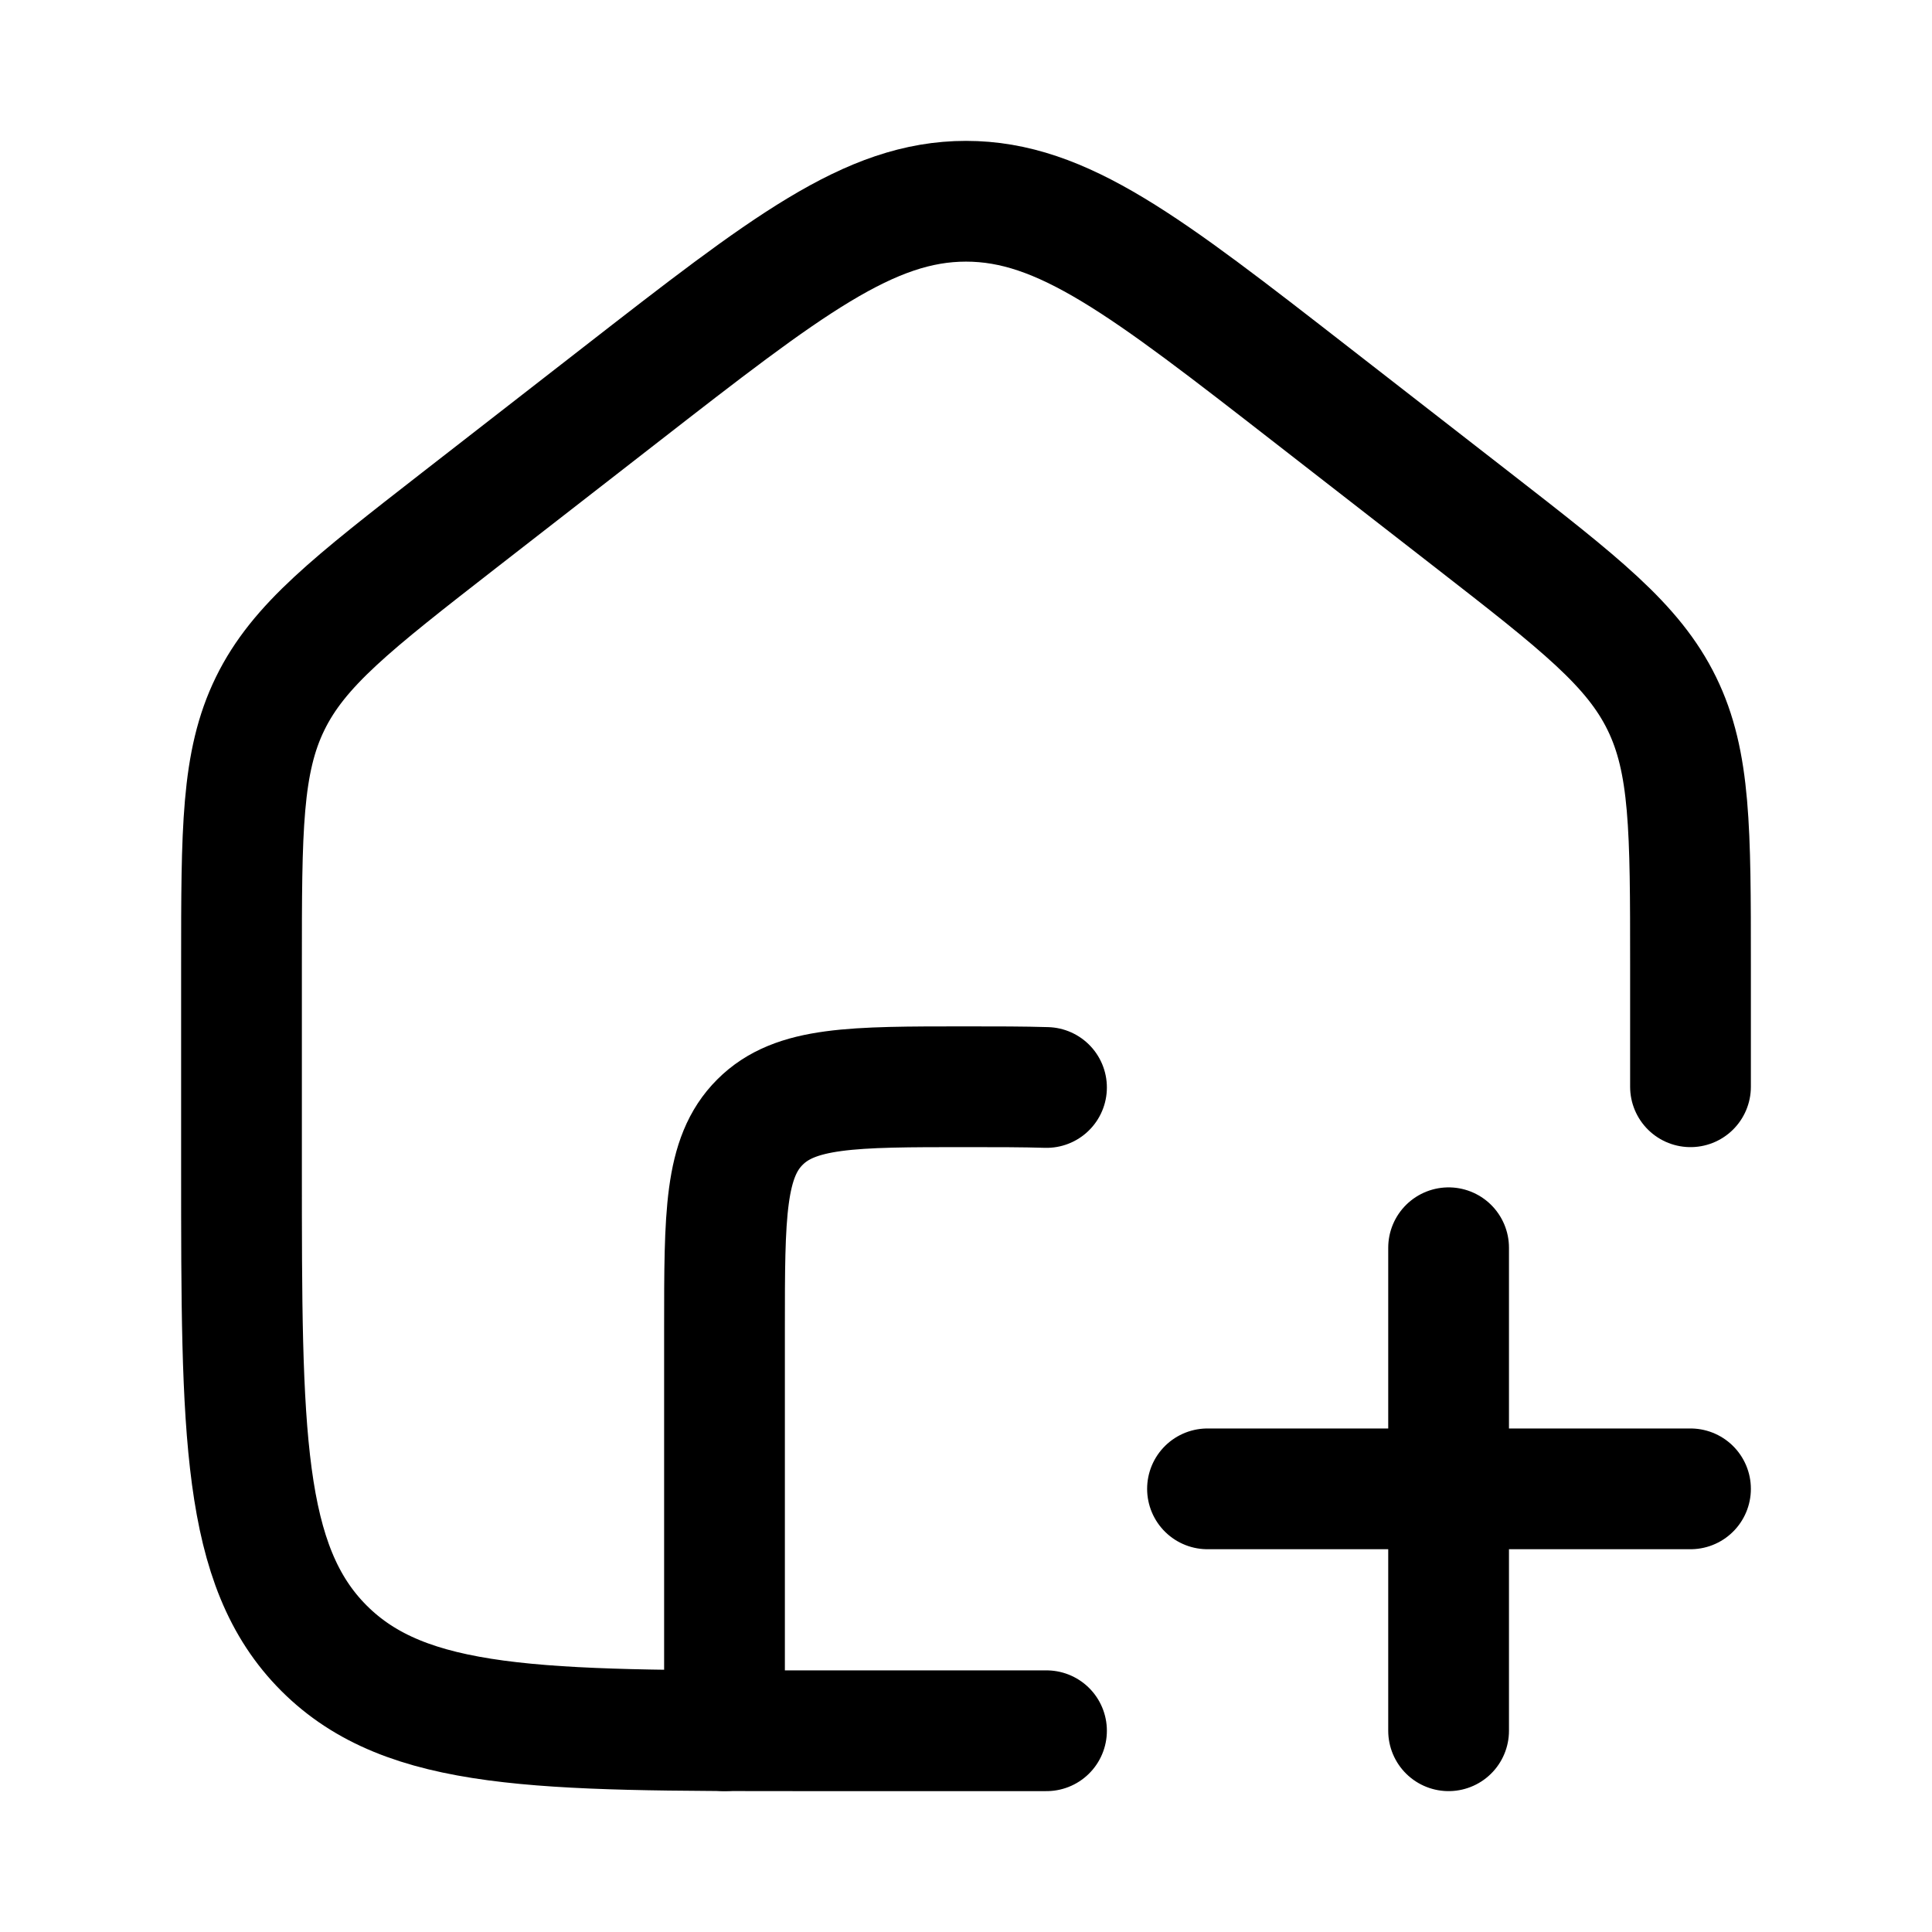
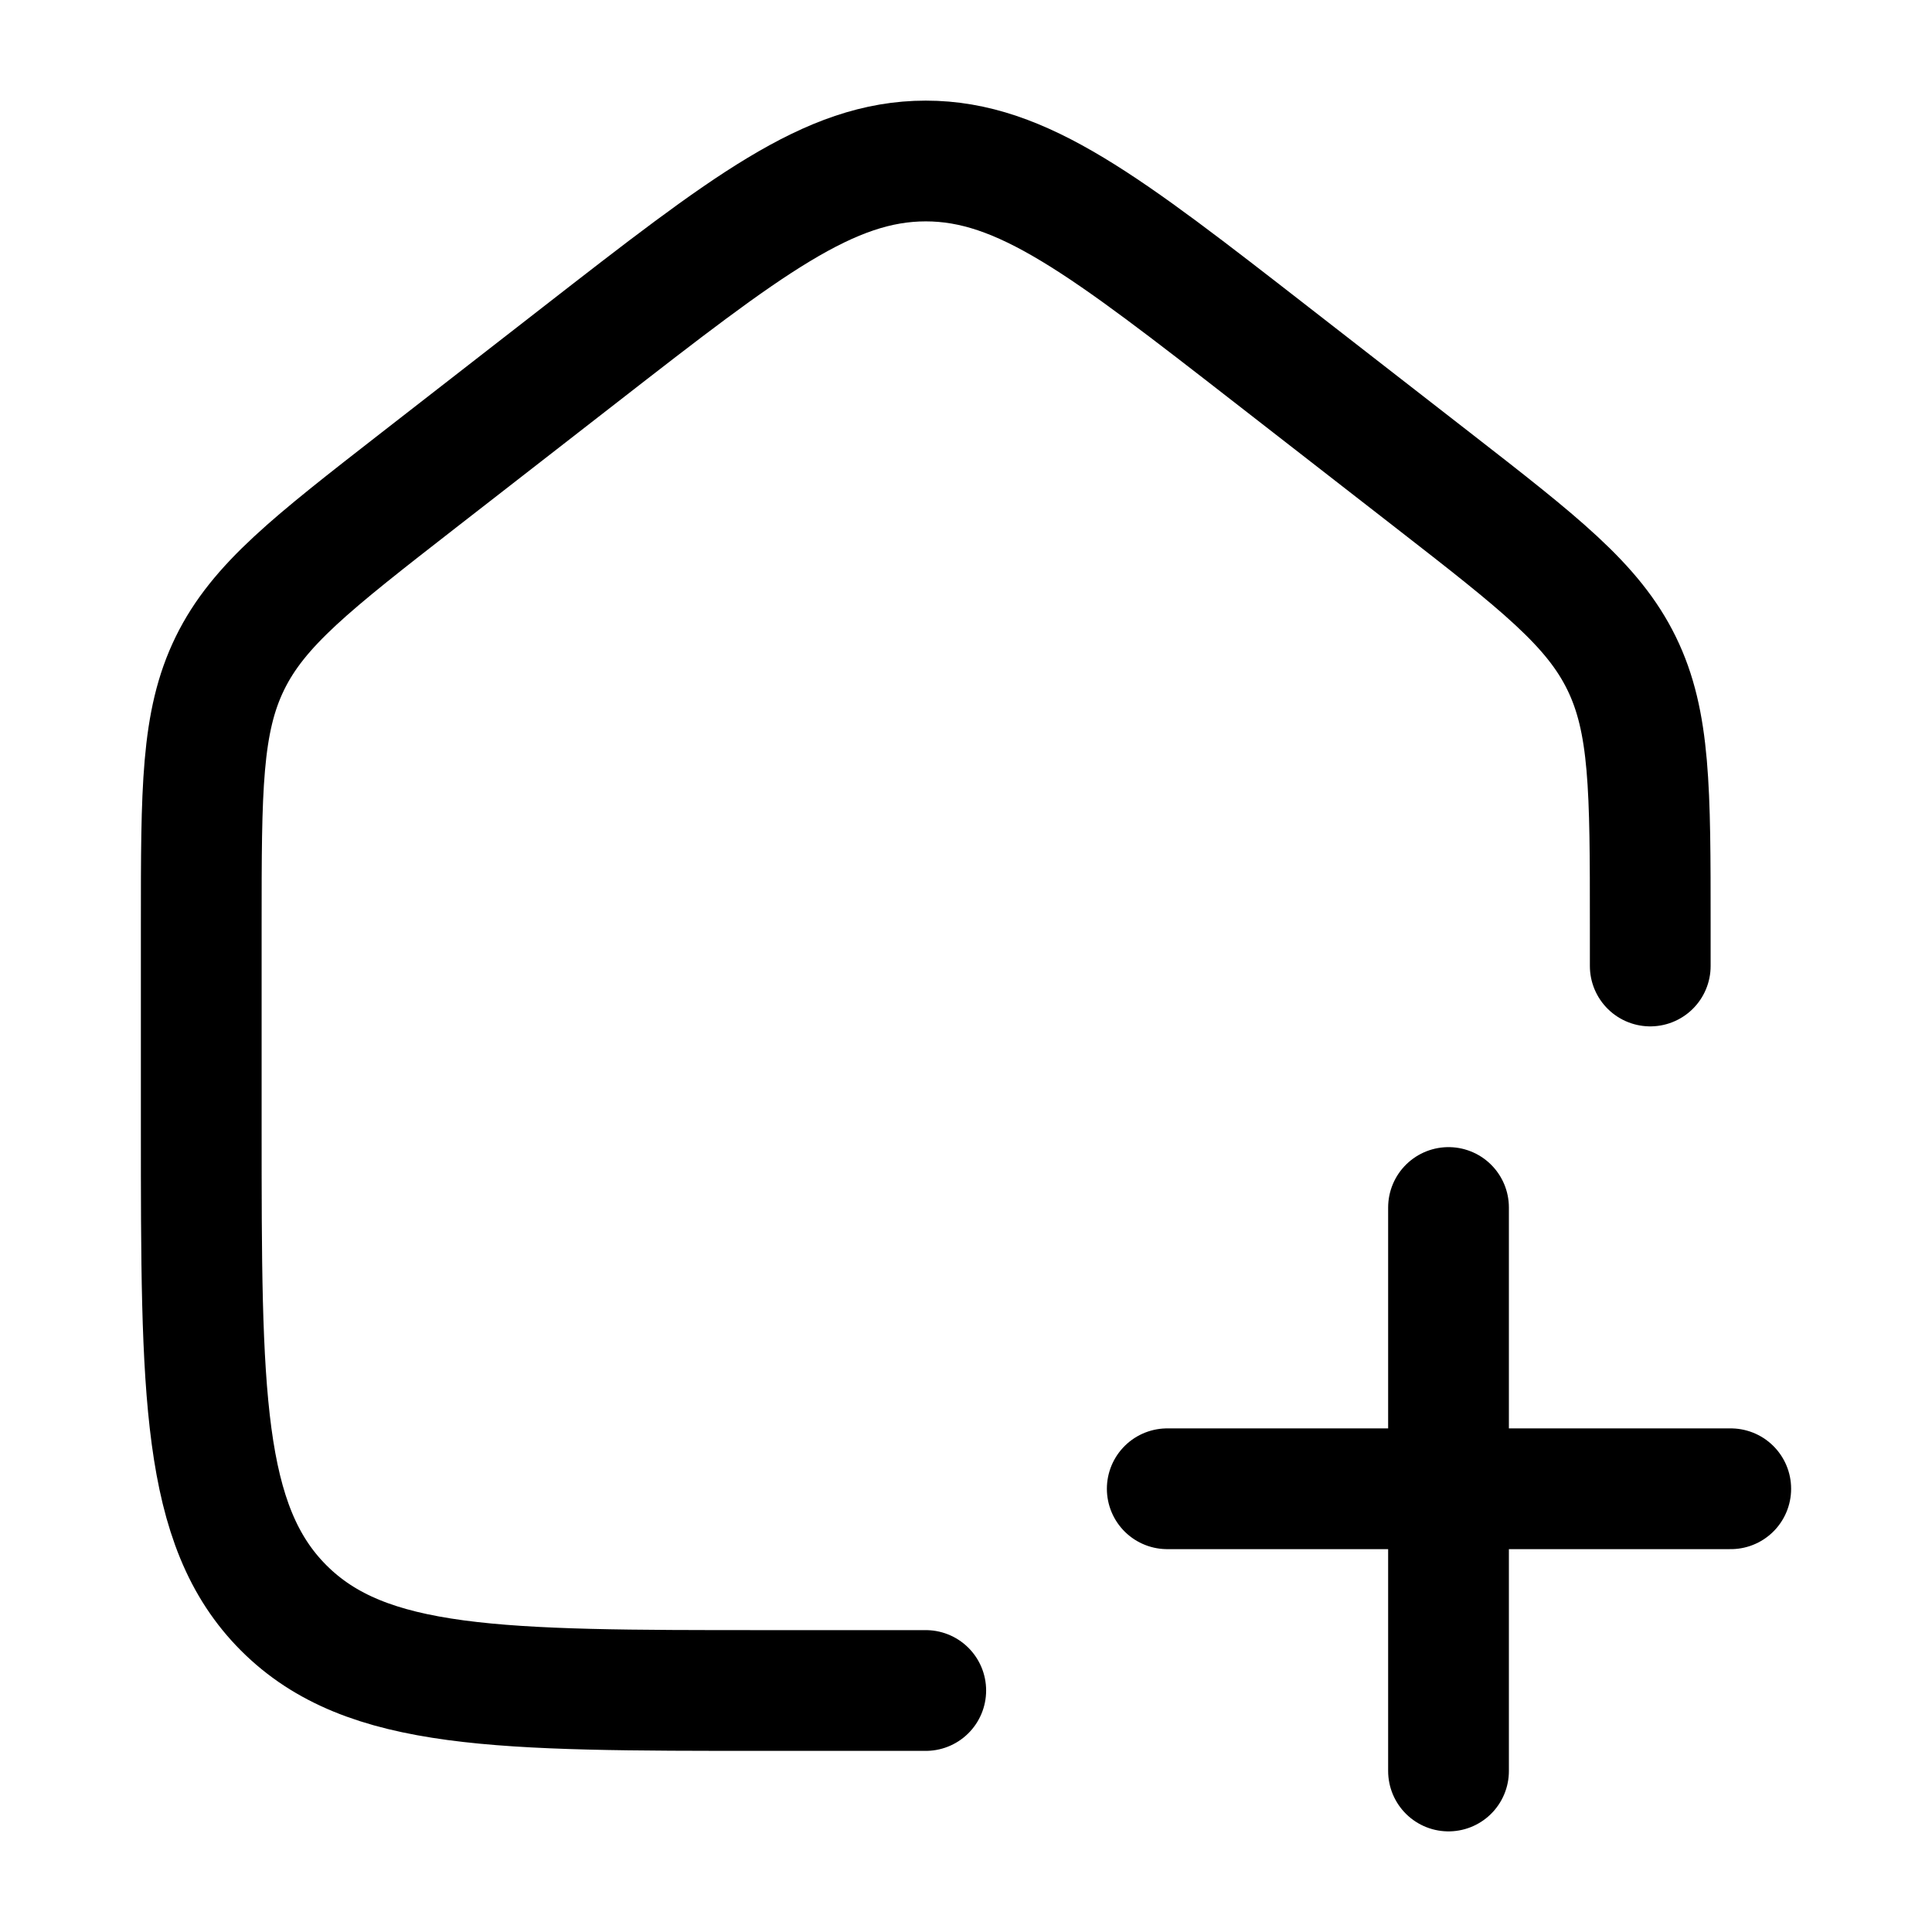
<svg xmlns="http://www.w3.org/2000/svg" fill="none" viewBox="0 0 24 24">
-   <path stroke="currentColor" stroke-linecap="round" stroke-linejoin="round" stroke-width="1.5" d="M17.995 15.5v6M21 18.495h-6M13 21.5h-3c-3.3 0-4.95 0-5.975-1.025S3 17.8 3 14.5v-2.51c0-1.682 0-2.522.356-3.25s1.02-1.244 2.346-2.276l2-1.555C9.767 3.303 10.8 2.5 12 2.5s2.233.803 4.298 2.409l2 1.555c1.327 1.032 1.99 1.548 2.346 2.276S21 10.308 21 11.99v1.51" />
-   <path stroke="currentColor" stroke-linecap="round" stroke-linejoin="round" stroke-width="1.5" d="M9 21.5v-5c0-1.414 0-2.121.44-2.56.439-.44 1.146-.44 2.56-.44.382 0 .713 0 1 .009" />
+   <path stroke="currentColor" stroke-linecap="round" stroke-linejoin="round" stroke-width="1.5" d="M17.994 15v7m3.506-3.506h-7M11.5 21h-2c-3.3 0-4.95 0-5.975-1.025S2.5 17.3 2.5 14v-2.51c0-1.682 0-2.522.356-3.25s1.02-1.244 2.346-2.276l2-1.555C9.267 2.803 10.3 2 11.5 2s2.233.803 4.298 2.409l2 1.555c1.327 1.032 1.99 1.548 2.346 2.276s.356 1.568.356 3.25V12" />
</svg>
